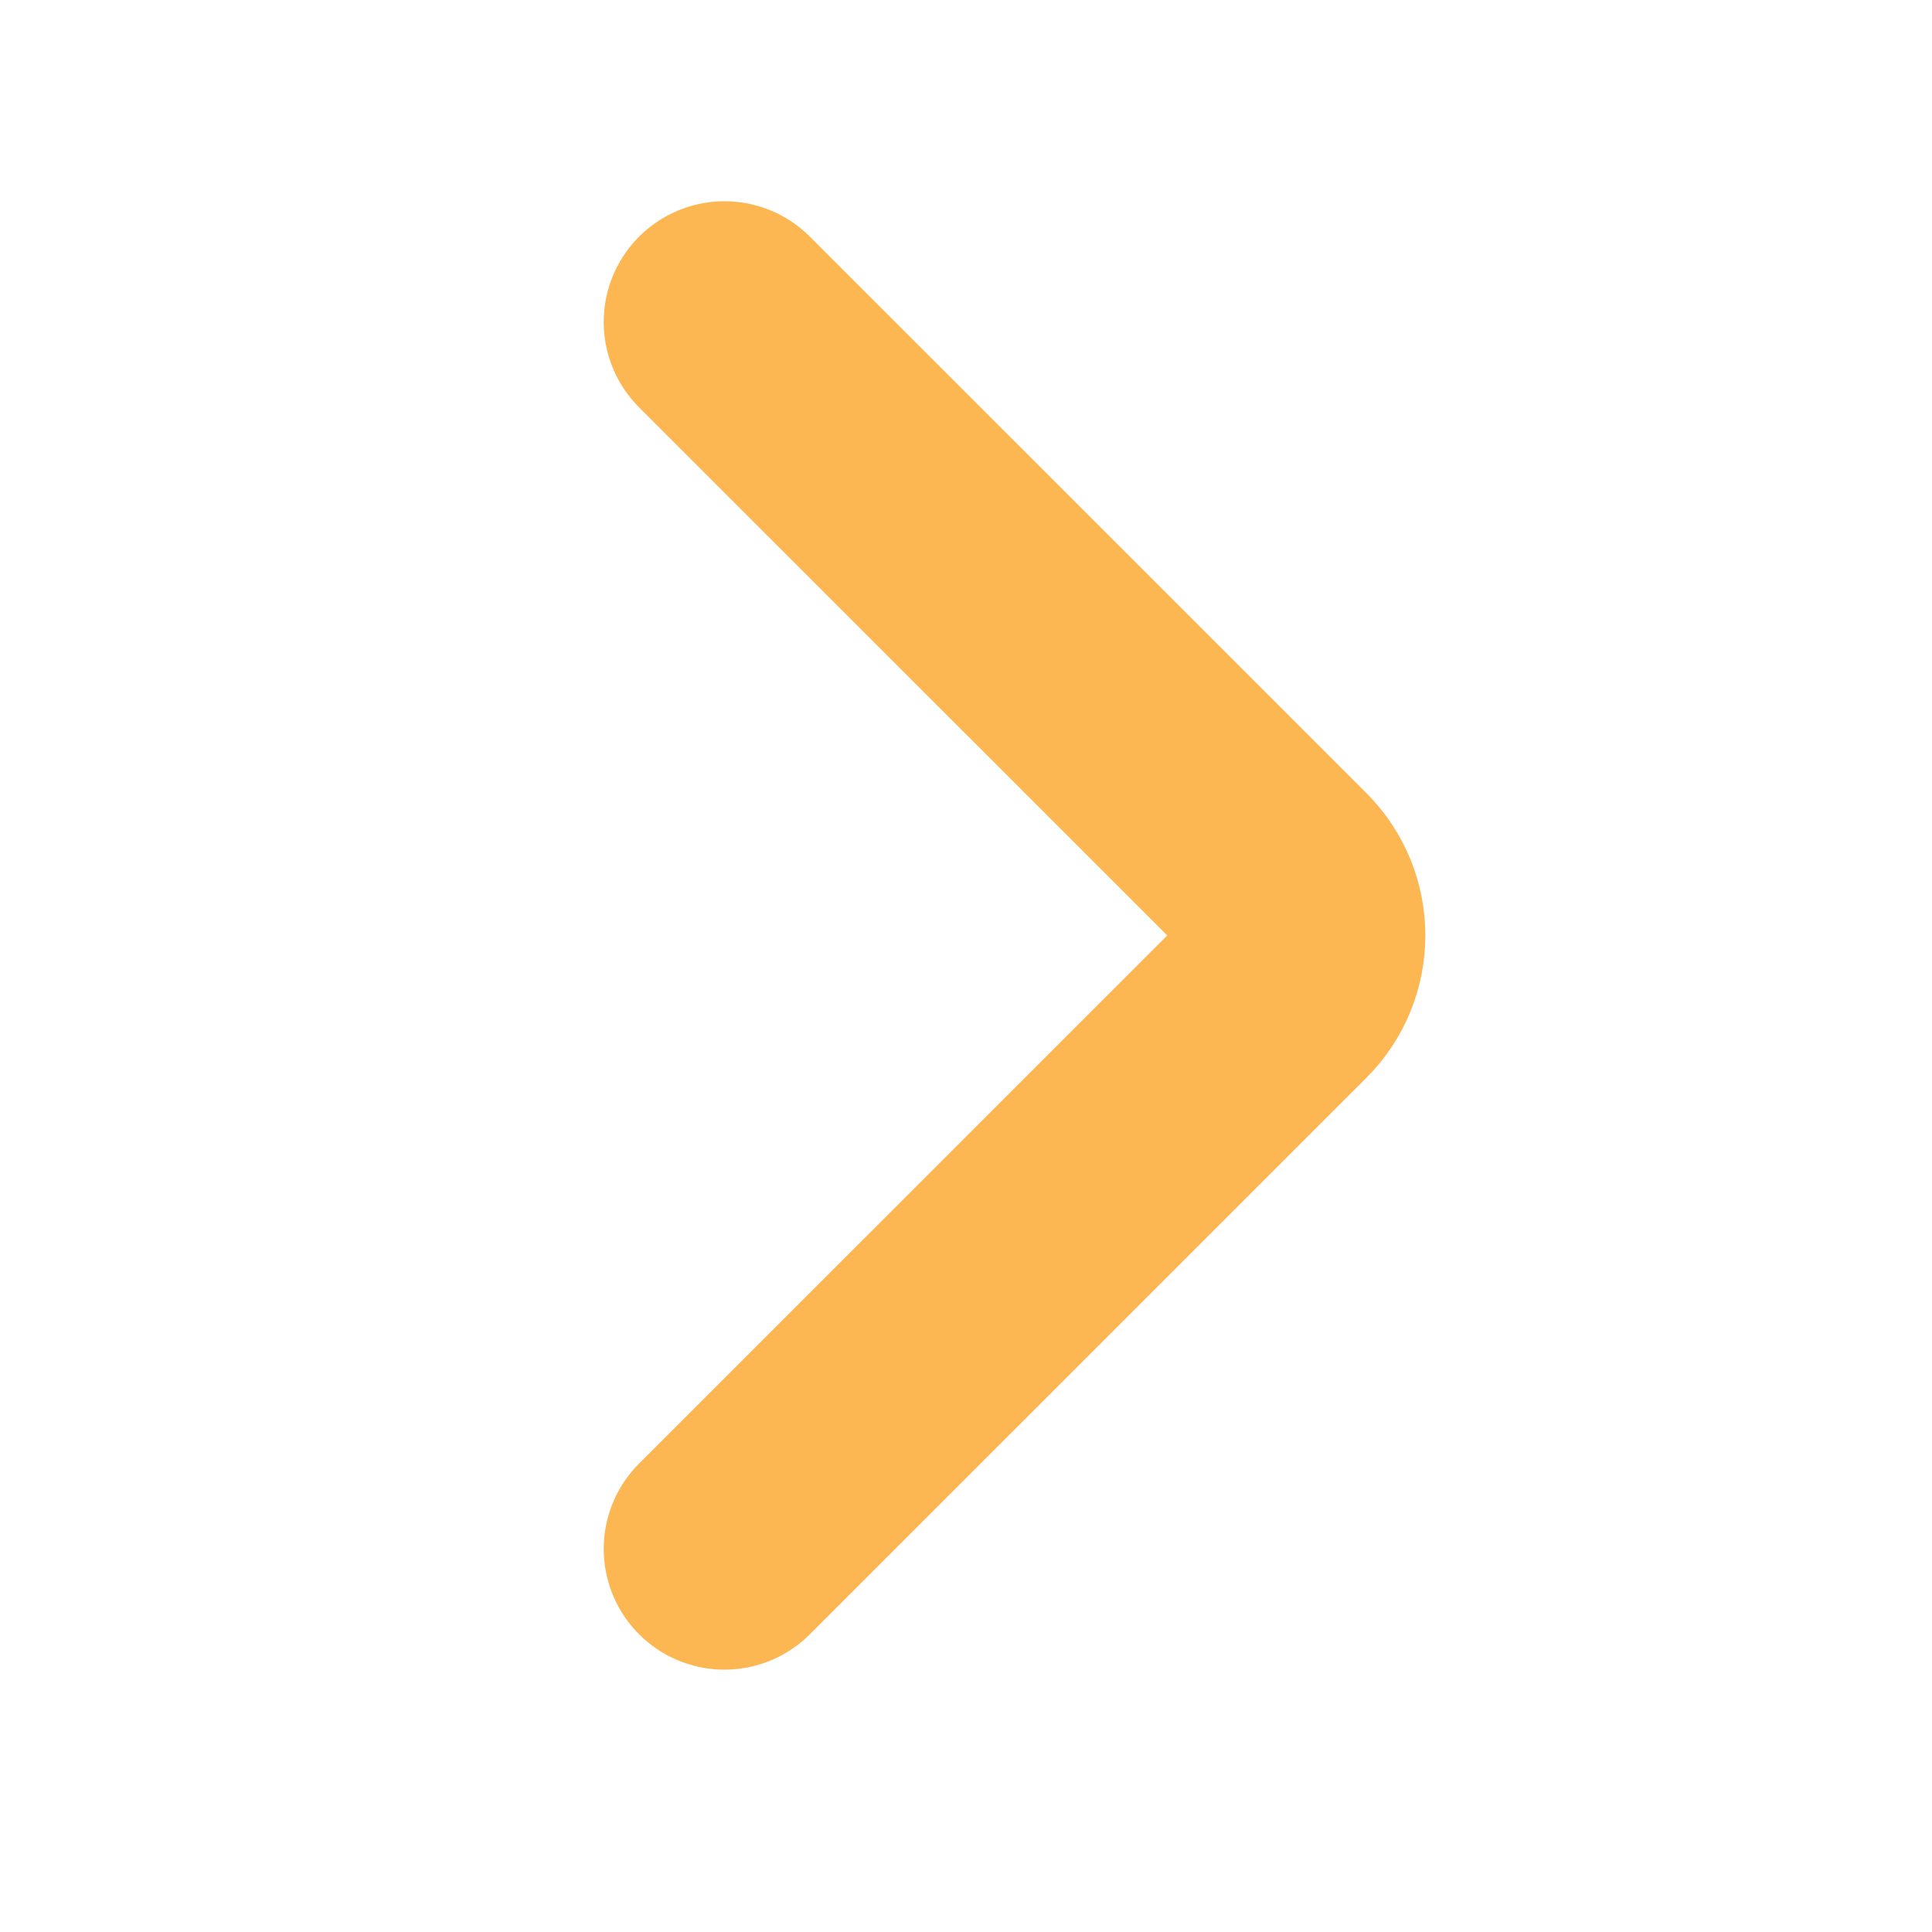
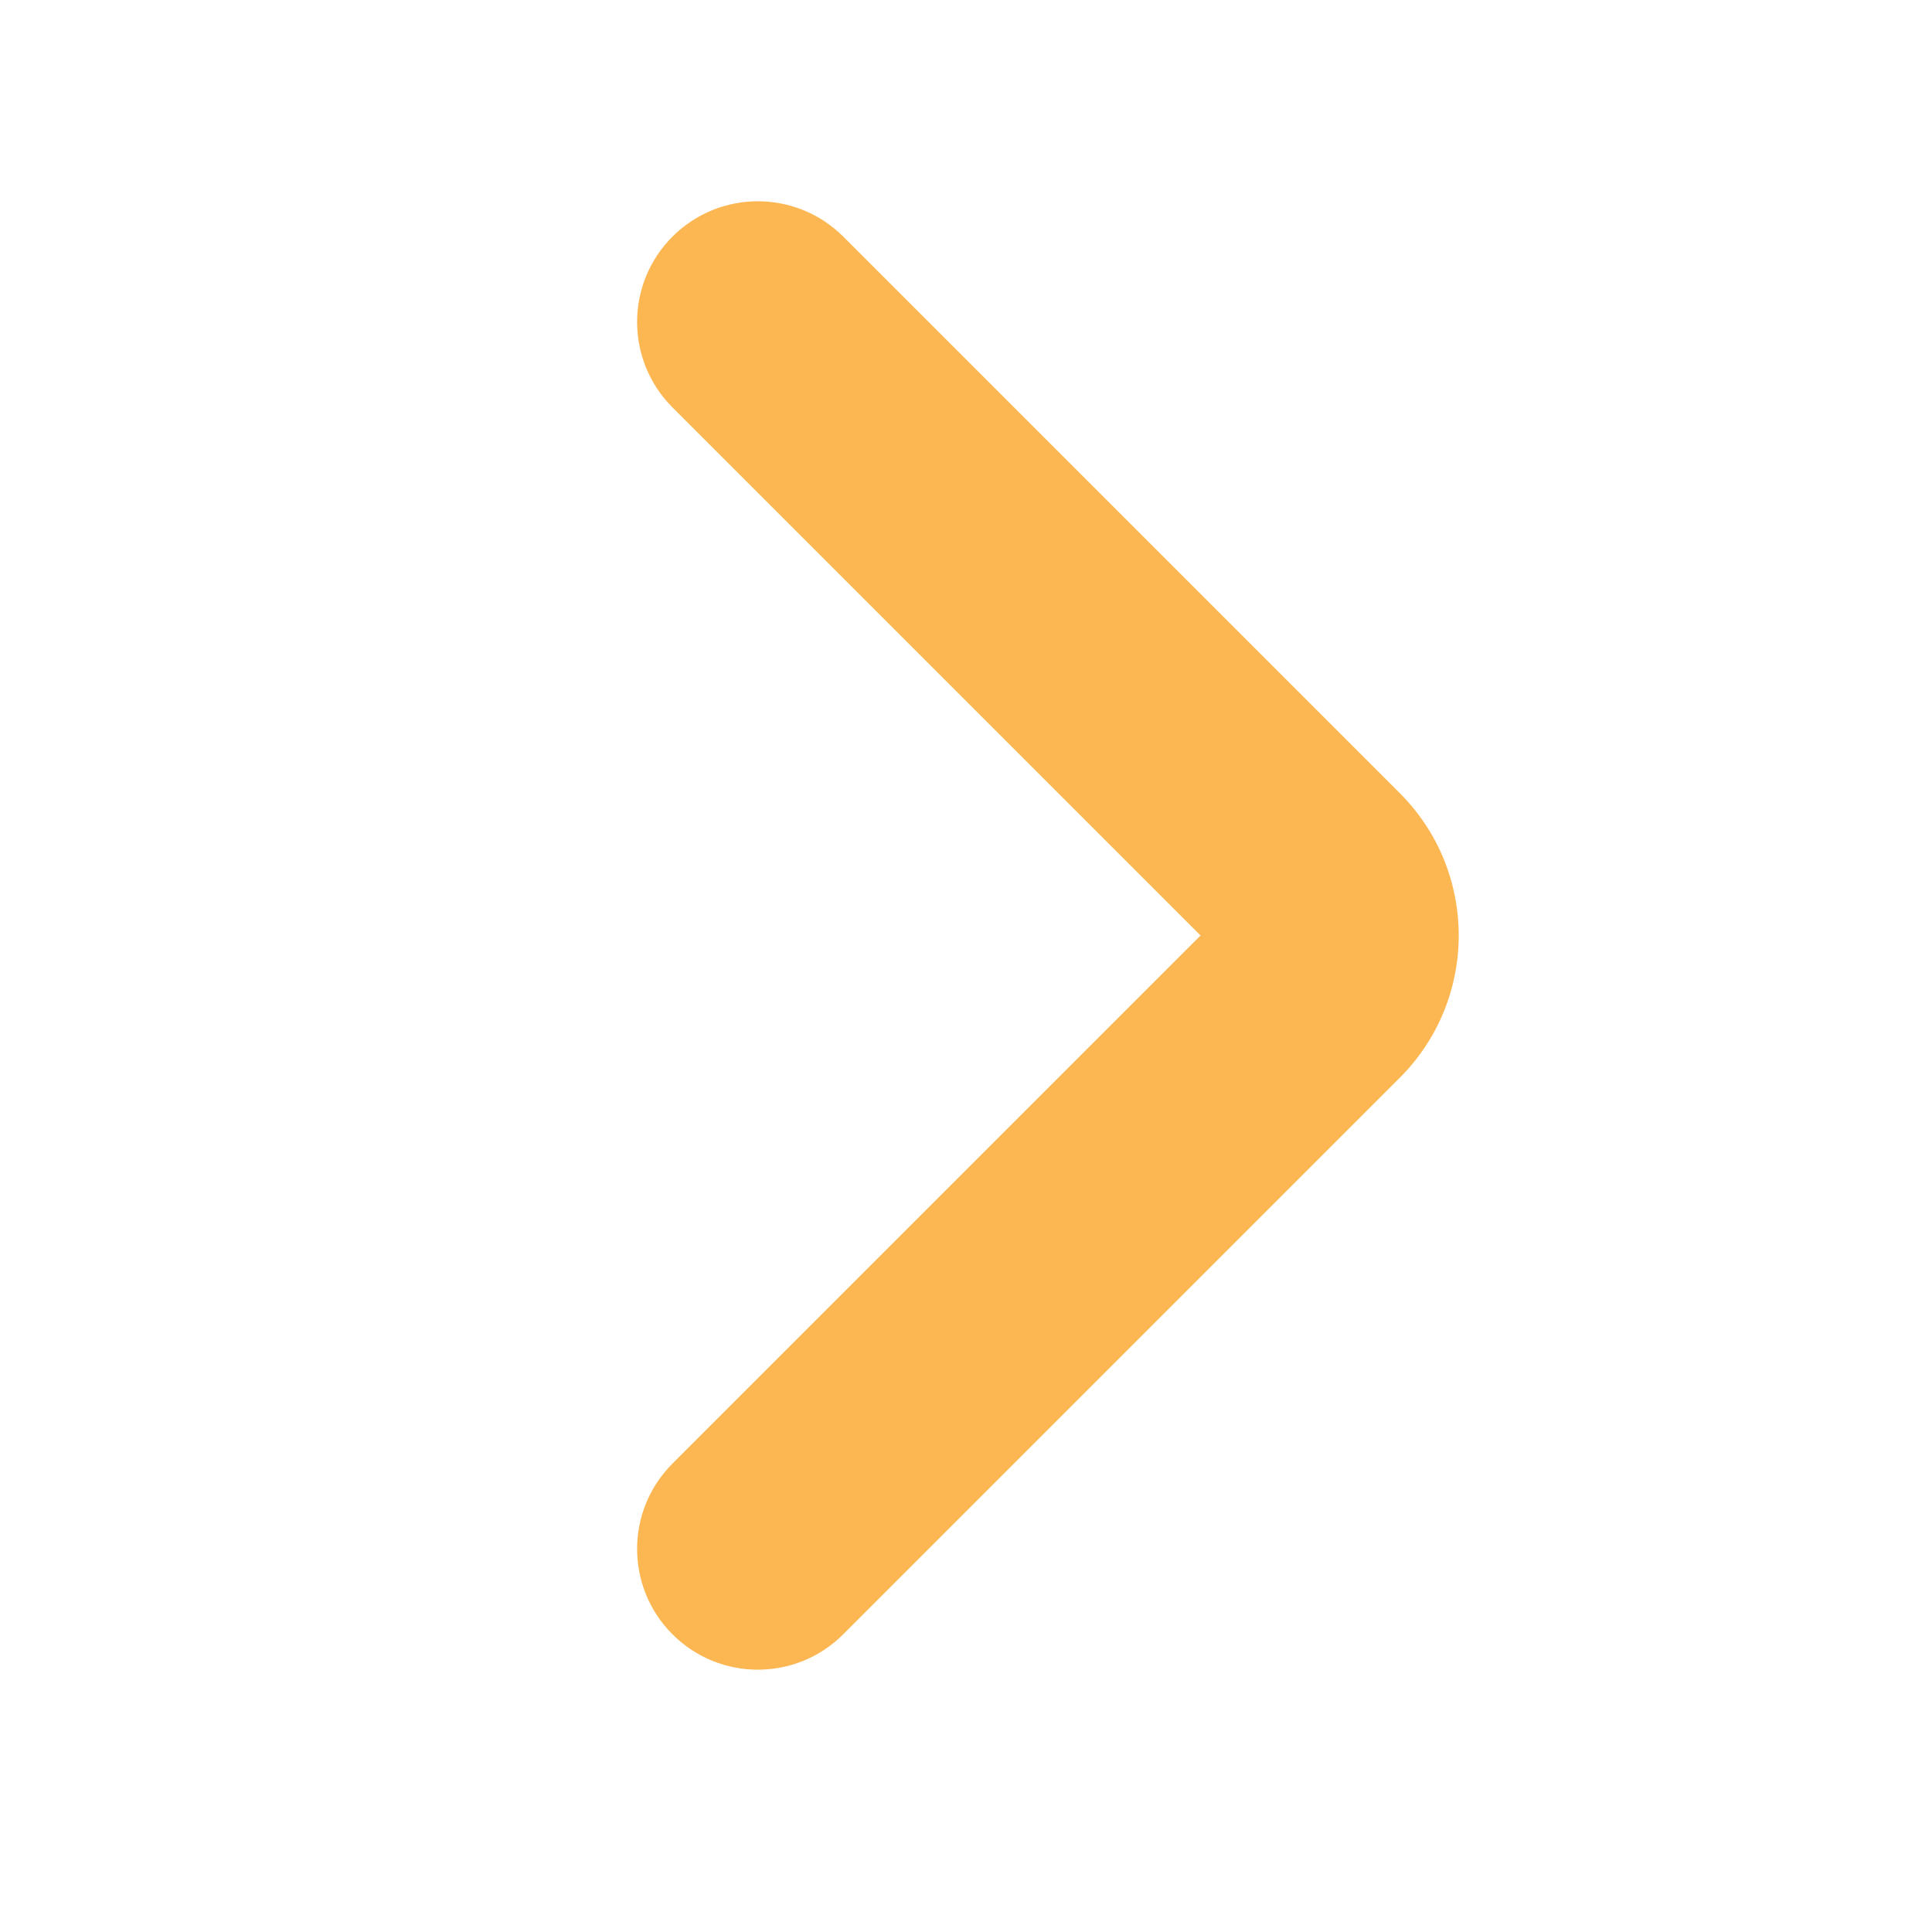
<svg xmlns="http://www.w3.org/2000/svg" width="24px" height="24px" viewBox="0 0 24 24" version="1.1">
-   <g id="assets/icon_arrow_orange" stroke="none" stroke-width="1" fill="none" fill-rule="evenodd" stroke-linecap="round">
-     <path d="M16.621,4 L9.707,10.913 C9.317,11.304 9.317,11.937 9.707,12.328 L16.621,19.241" id="Path" stroke="#FDB752" stroke-width="3" transform="translate(12.8103, 11.6206) scale(-1, 1) translate(-12.8103, -11.6206) " />
+   <g id="assets/icon_arrow_orange" stroke="none" stroke-width="1" fill="none" fill-rule="evenodd">
+     <path d="M17.681,18.181 C18.267,18.766 18.267,19.716 17.681,20.302 C17.095,20.888 16.146,20.888 15.56,20.302 L8.646,13.388 C7.67,12.412 7.67,10.829 8.646,9.853 L15.56,2.939 C16.146,2.354 17.095,2.354 17.681,2.939 C18.267,3.525 18.267,4.475 17.681,5.061 L11.121,11.621 L17.681,18.181 Z" id="Path" fill="#FDB752" fill-rule="nonzero" transform="translate(13.01741, 11.6206) scale(-1, 1) translate(-13.01741, -11.6206) " />
  </g>
</svg>
